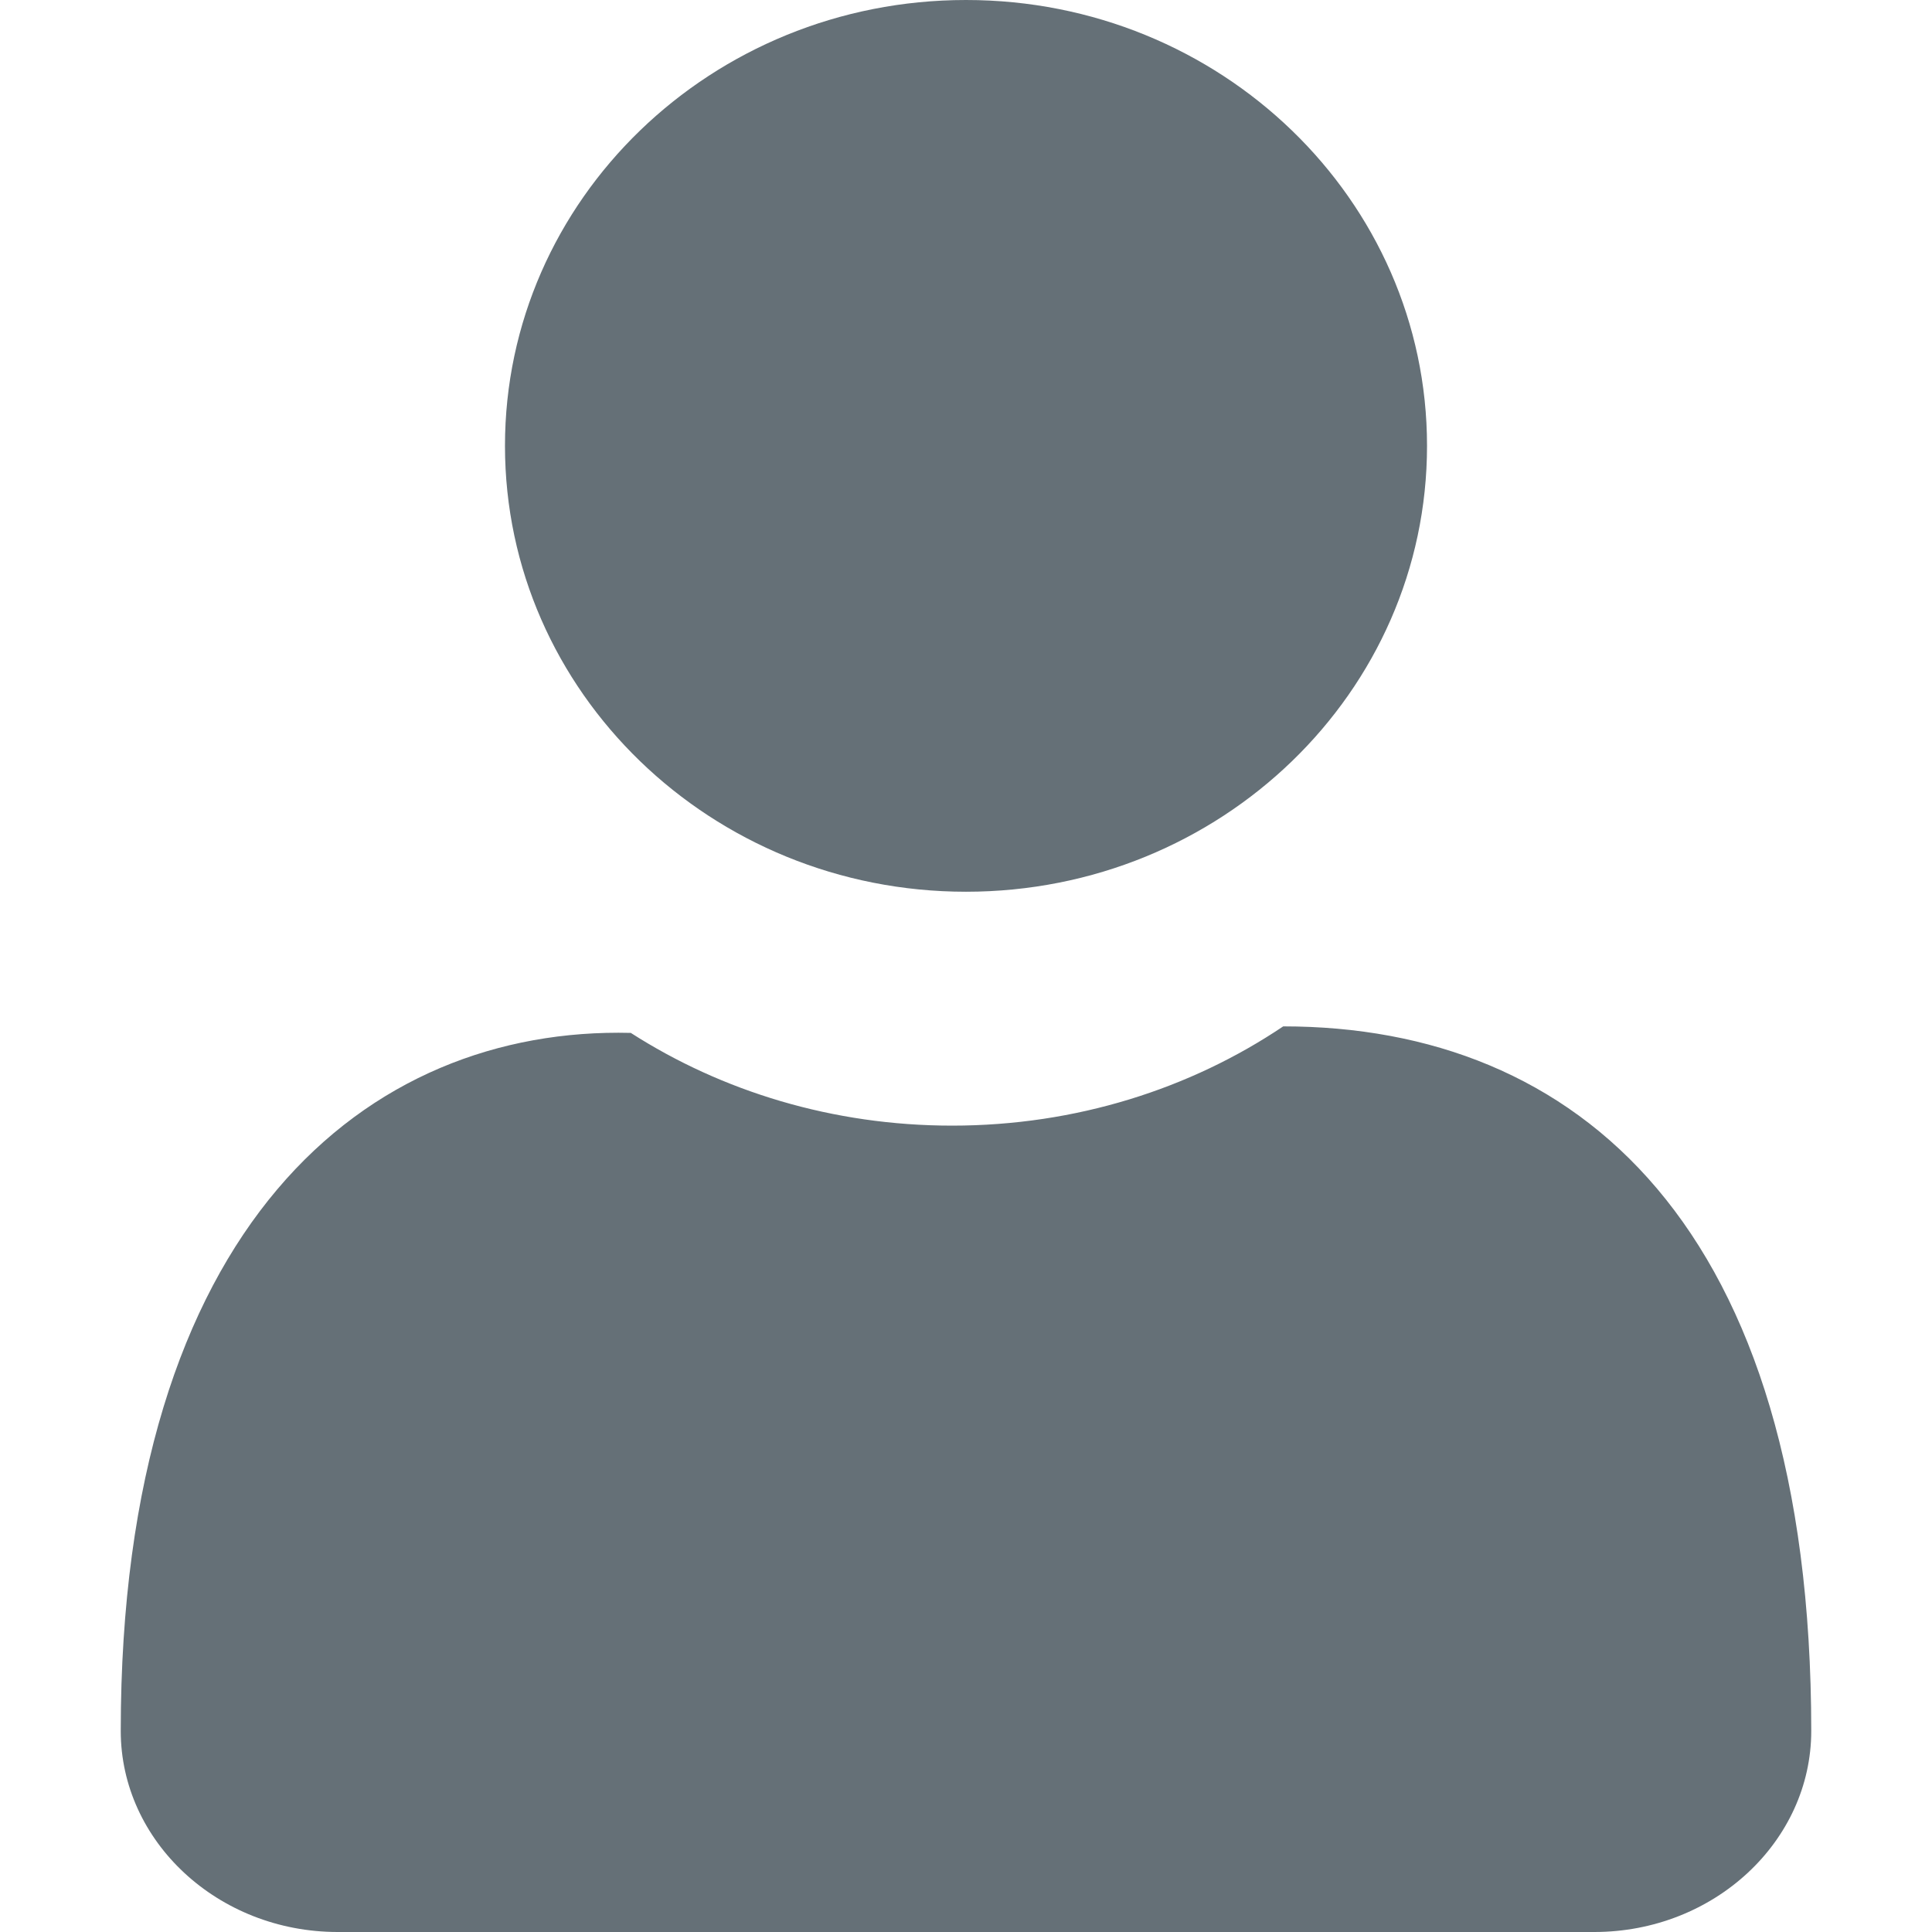
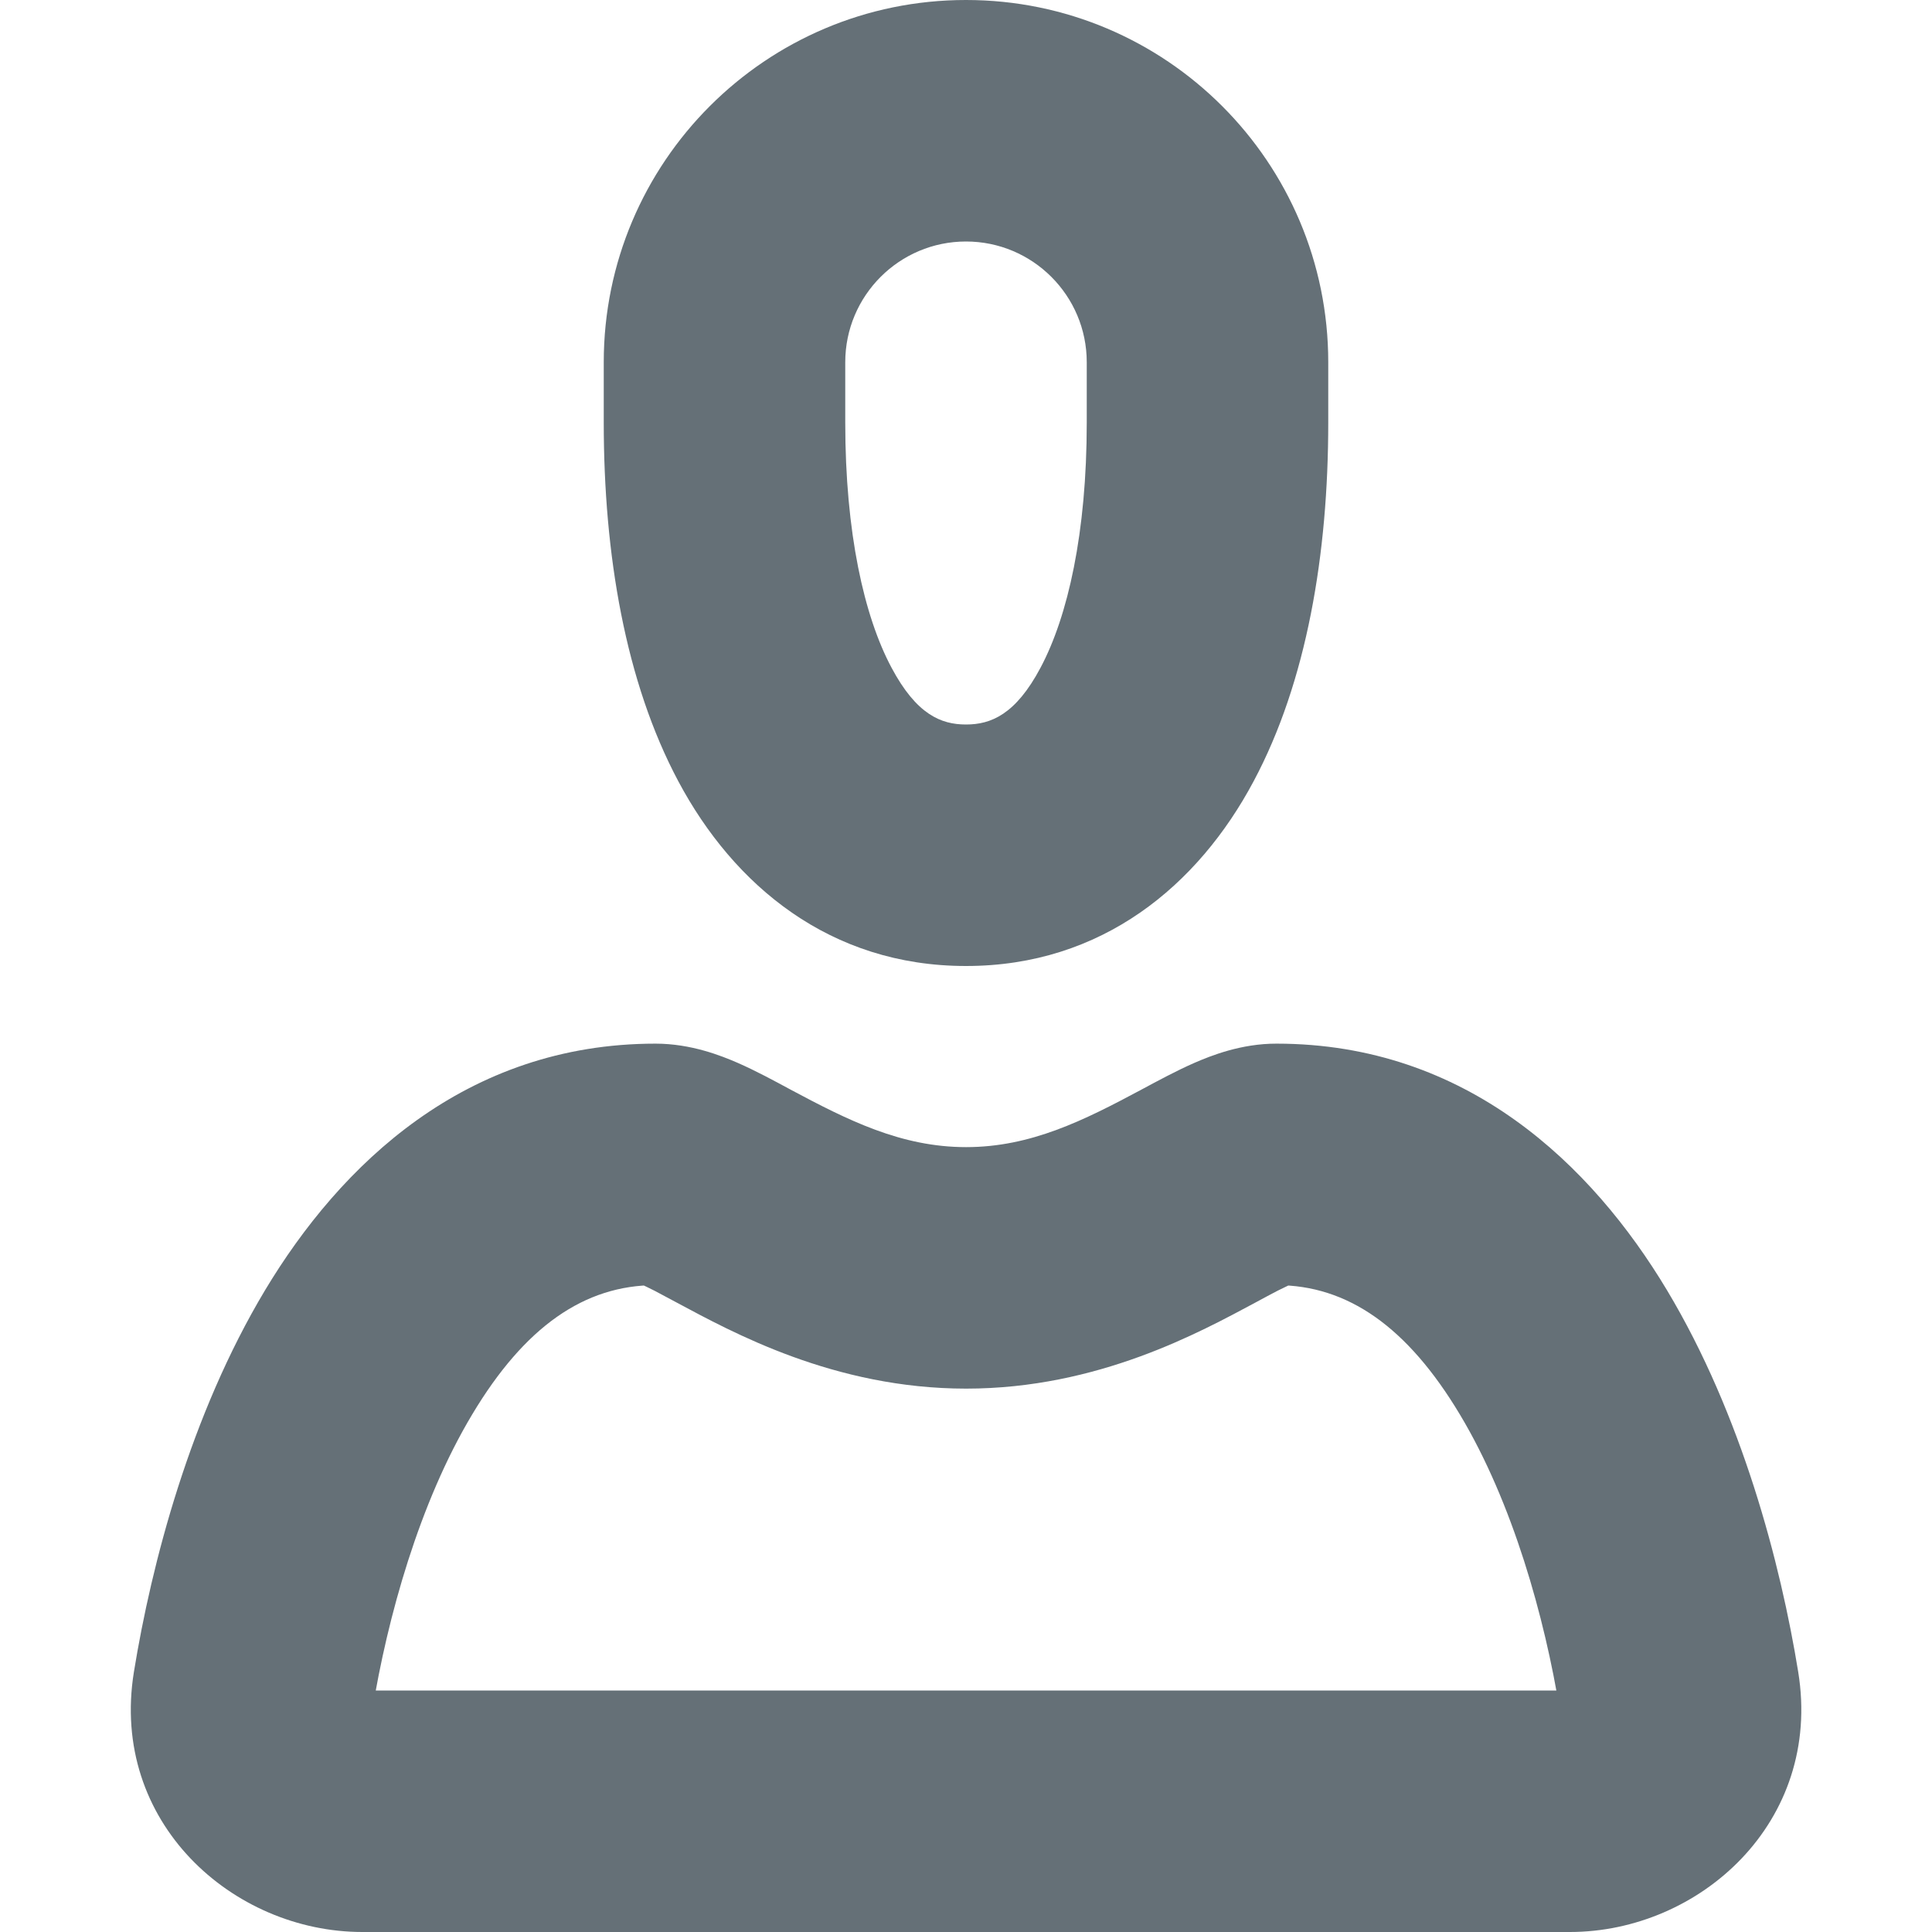
<svg xmlns="http://www.w3.org/2000/svg" width="16" height="16" viewBox="0 0 16 16" fill="none">
-   <path fill-rule="evenodd" clip-rule="evenodd" d="M8 0C10.109 0 11.818 1.653 11.818 3.692C11.818 5.732 10.109 7.385 8 7.385C5.891 7.385 4.182 5.731 4.182 3.692C4.182 1.653 5.891 0 8 0ZM13.203 16H2.797C1.804 16 1 15.249 1 14.335C1 10.138 3.047 8.5 5.224 8.554C5.979 9.038 6.896 9.322 7.885 9.322C8.91 9.322 9.858 9.017 10.627 8.5C13.052 8.5 15 10.138 15 14.335C15 15.249 14.196 16 13.203 16Z" fill="#657077" />
+   <path d="M8 1L8 0L8 1ZM2.096 14.007L3.083 14.167L2.096 14.007ZM6.072 9.903L6.544 9.022H6.544L6.072 9.903ZM9.929 9.903L9.456 9.022H9.456L9.929 9.903ZM10.572 9.643L10.573 8.643H10.573L10.572 9.643ZM13.905 14.007L14.892 13.846V13.846L13.905 14.007ZM9 3.5C9 4.411 8.844 5.104 8.617 5.53C8.411 5.918 8.206 6 8 6V8C9.127 8 9.923 7.332 10.382 6.47C10.822 5.646 11 4.588 11 3.5H9ZM9 3V3.5H11V3H9ZM8 2C8.552 2 9 2.448 9 3H11C11 1.343 9.657 3.57628e-05 8 0L8 2ZM7 3C7 2.448 7.448 2 8 2L8 0C6.343 -3.57628e-05 5 1.343 5 3H7ZM7 3.5V3H5V3.5H7ZM8 6C7.794 6 7.59 5.918 7.383 5.529C7.156 5.104 7 4.411 7 3.5H5C5 4.589 5.178 5.646 5.618 6.471C6.077 7.332 6.873 8 8 8V6ZM5.429 8.643C3.854 8.643 2.818 9.647 2.195 10.685C1.576 11.718 1.255 12.947 1.109 13.846L3.083 14.167C3.208 13.398 3.472 12.445 3.911 11.713C4.346 10.986 4.841 10.643 5.429 10.643V8.643ZM6.544 9.022C6.42 8.955 6.26 8.868 6.109 8.802C5.973 8.743 5.723 8.643 5.429 8.643V10.643C5.35 10.643 5.298 10.629 5.287 10.626C5.274 10.622 5.279 10.622 5.306 10.634C5.333 10.646 5.37 10.664 5.422 10.69C5.473 10.717 5.53 10.747 5.6 10.785L6.544 9.022ZM8.001 9.5C7.464 9.5 7.023 9.278 6.544 9.022L5.6 10.785C6.062 11.032 6.907 11.5 8.001 11.5V9.5ZM9.456 9.022C8.978 9.278 8.537 9.5 8.001 9.5V11.5C9.094 11.5 9.939 11.032 10.401 10.785L9.456 9.022ZM10.573 8.643C10.279 8.642 10.028 8.743 9.892 8.802C9.741 8.868 9.581 8.955 9.456 9.022L10.401 10.785C10.471 10.747 10.527 10.717 10.579 10.69C10.631 10.664 10.668 10.646 10.694 10.634C10.722 10.622 10.727 10.622 10.714 10.626C10.702 10.629 10.65 10.643 10.571 10.643L10.573 8.643ZM14.892 13.846C14.746 12.947 14.425 11.719 13.806 10.686C13.184 9.648 12.147 8.644 10.573 8.643L10.571 10.643C11.16 10.643 11.655 10.988 12.09 11.714C12.529 12.446 12.793 13.398 12.918 14.167L14.892 13.846ZM13.001 16C14.073 16 15.094 15.091 14.892 13.846L12.918 14.167C12.915 14.15 12.915 14.122 12.925 14.091C12.934 14.061 12.949 14.04 12.962 14.026C12.987 13.999 13.005 14 13.001 14V16ZM3.001 16H13.001V14H3.001V16ZM1.109 13.846C0.907 15.091 1.928 16 3.001 16V14C2.996 14 3.014 13.999 3.039 14.026C3.052 14.04 3.067 14.061 3.076 14.091C3.086 14.122 3.086 14.149 3.083 14.167L1.109 13.846Z" fill="#657077" />
</svg>
